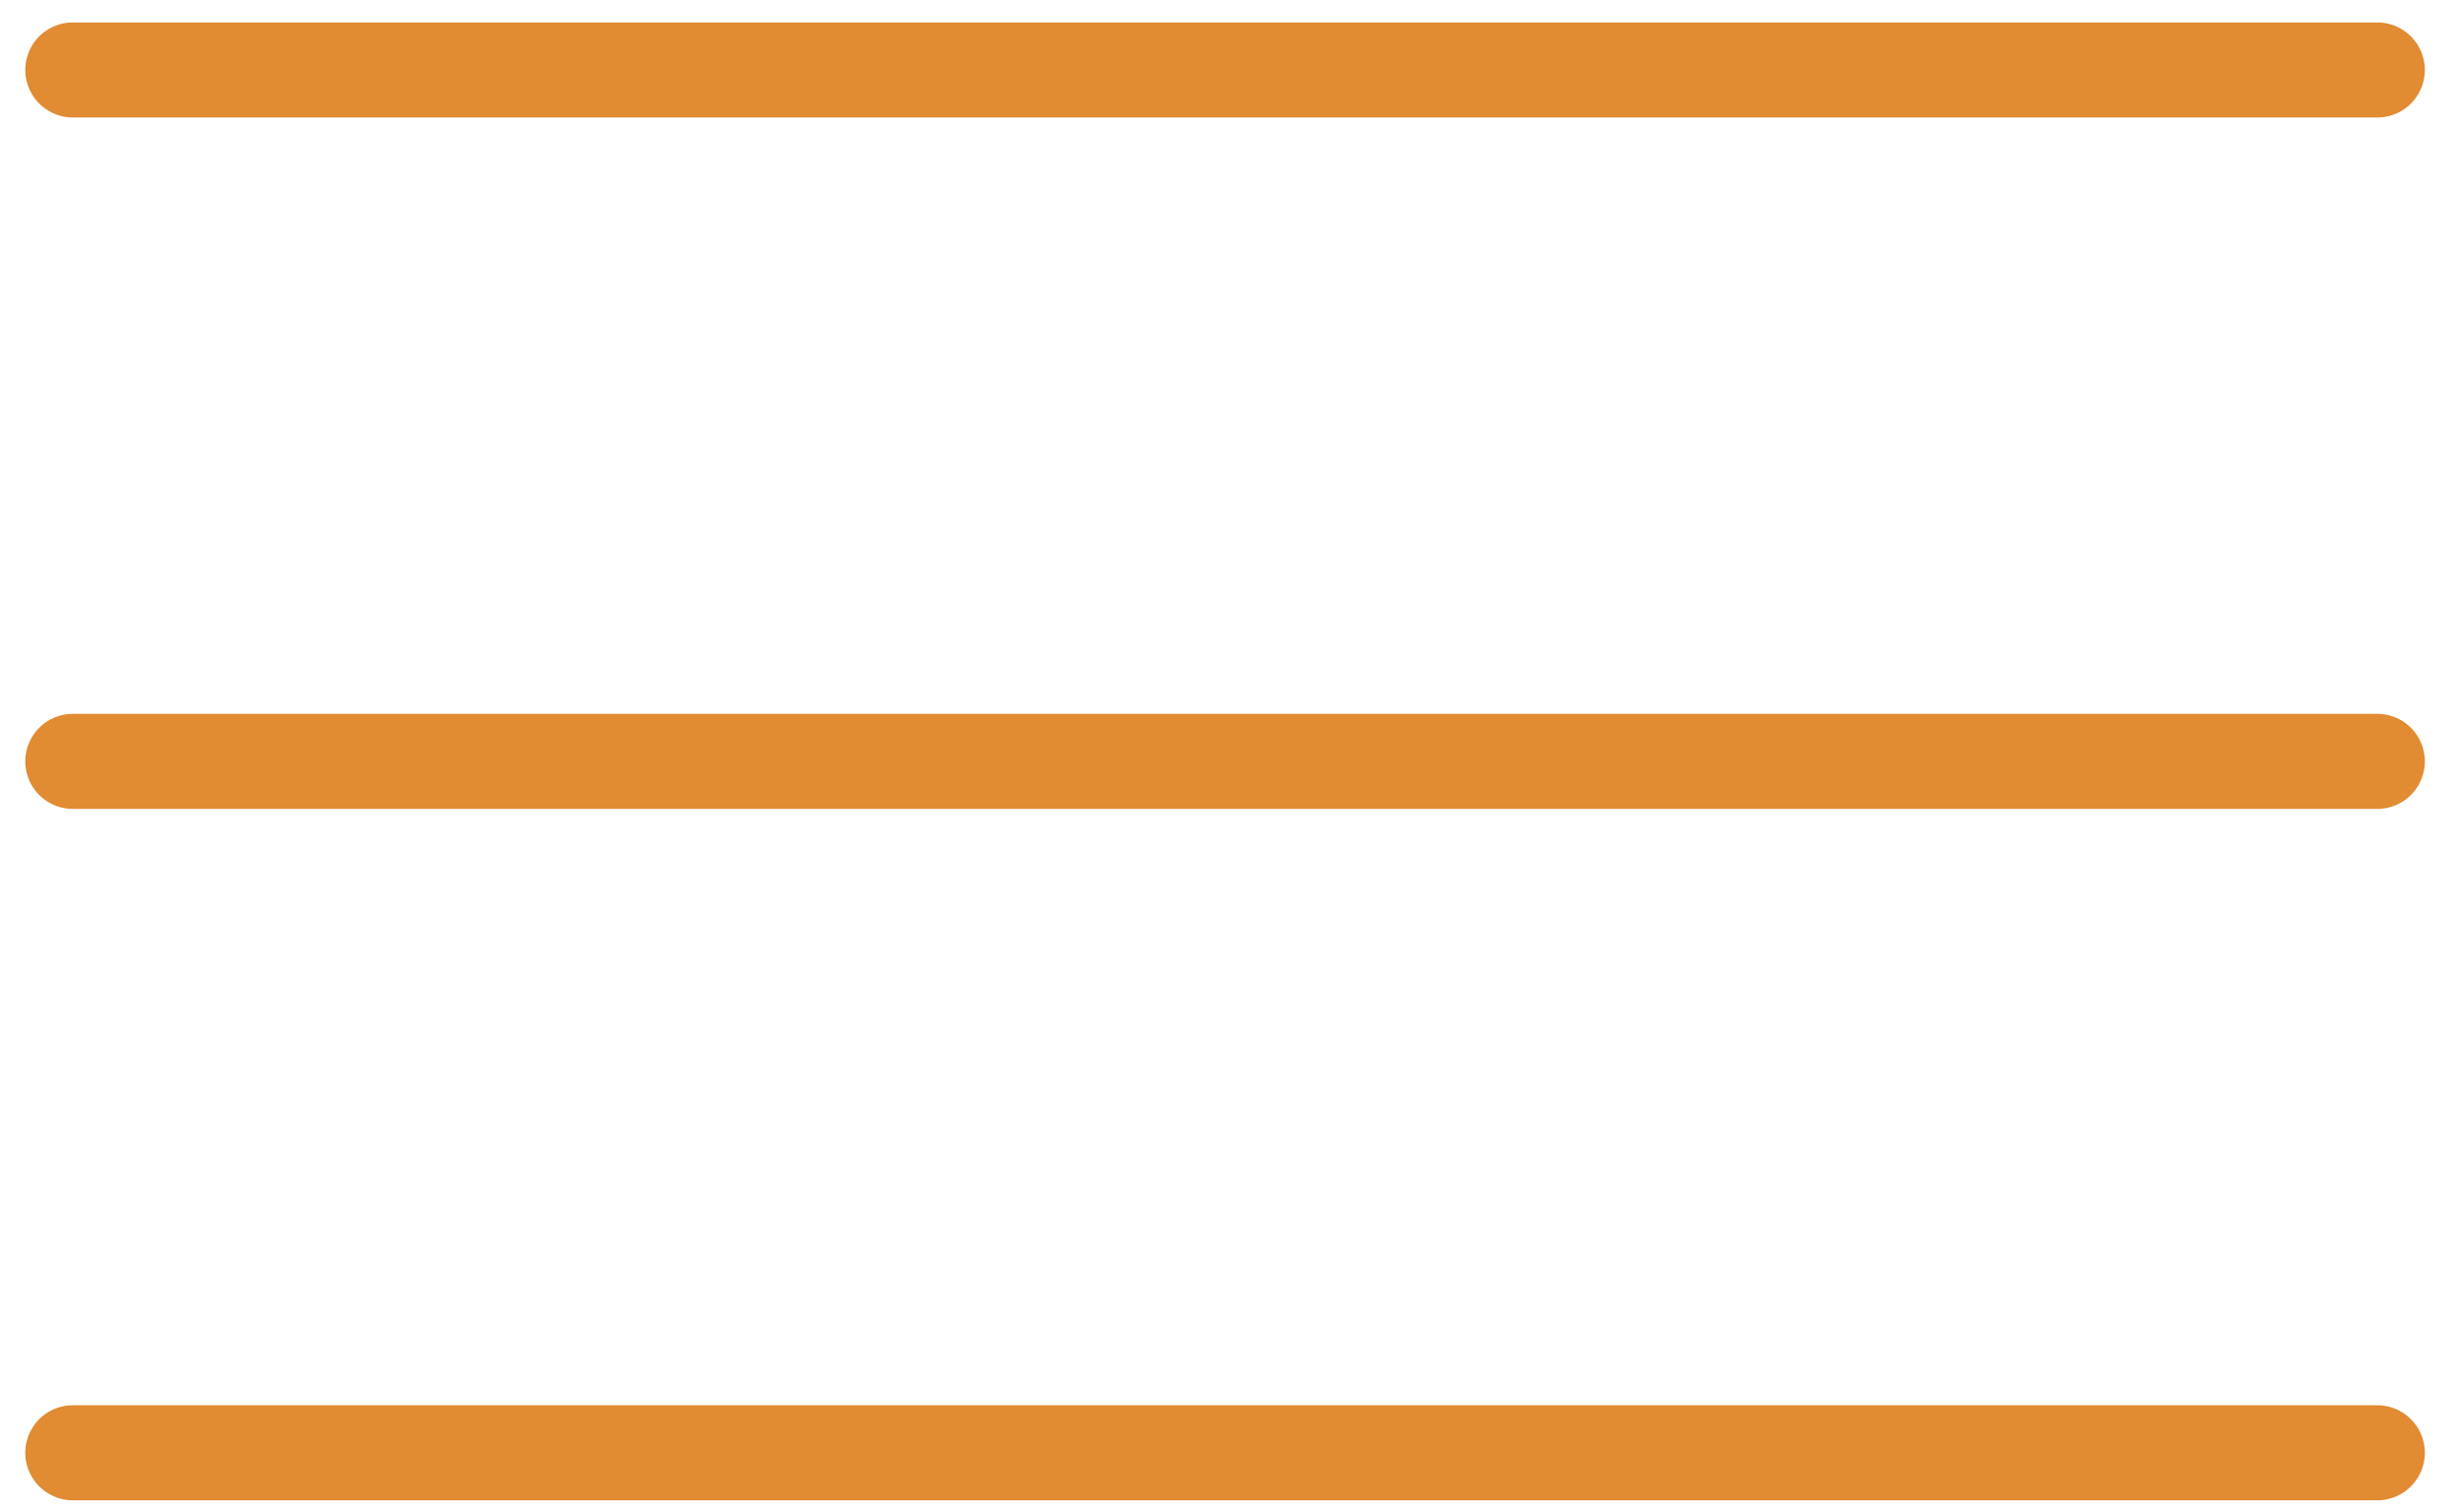
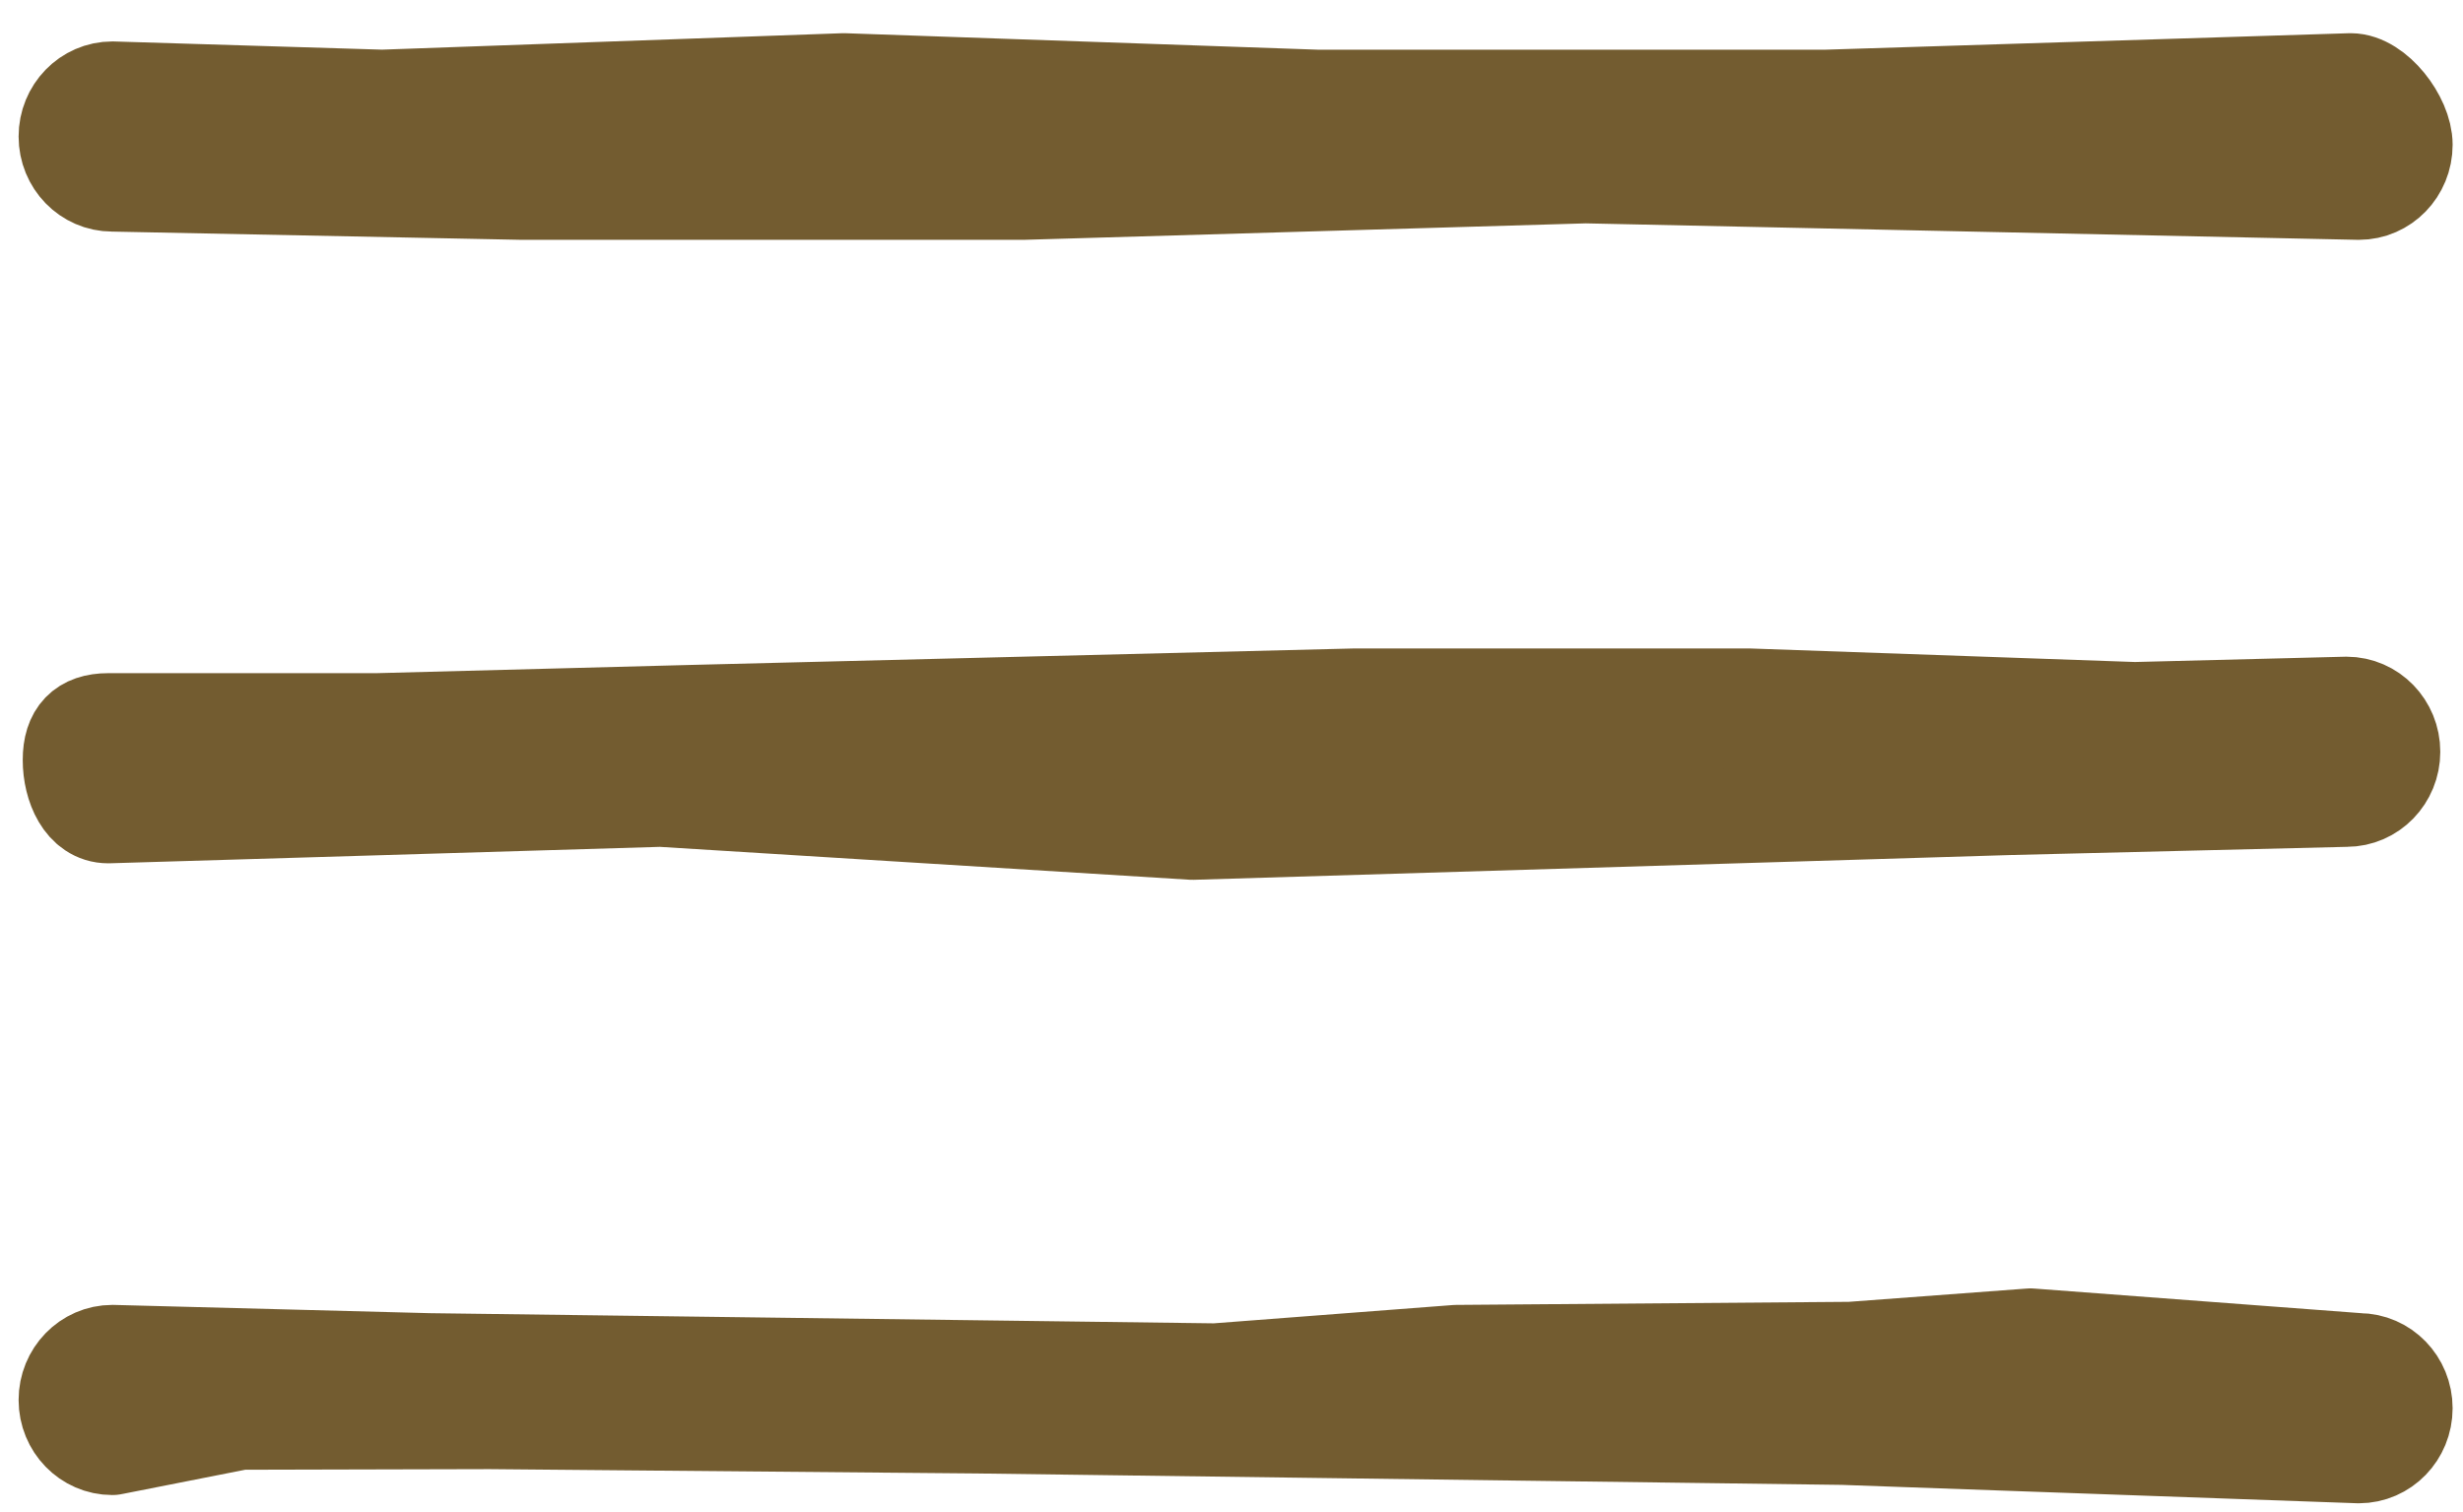
- <svg xmlns="http://www.w3.org/2000/svg" width="158mm" height="97mm" version="1.1" viewBox="0 0 158 97" xmlnsSvg="http://www.w3.org/2000/svg">
-   <g fill="#e18b33" stroke="#e18b33" stroke-linecap="round" stroke-linejoin="round" stroke-width="6.1">
-     <path d="m4.671 4.489h147.83" />
-     <path d="m4.671 48.851h147.83" />
-     <path d="m4.671 93.212h147.83" />
-   </g>
+ <svg xmlns="http://www.w3.org/2000/svg" width="158mm" height="97mm" version="1.1" viewBox="0 0 158 97" xmlnsSvg="http://www.w3.org/2000/svg" id="svg7917">
+   <defs id="defs7921" />
+   <path style="color:#000000;fill:#735c30;fill-opacity:1;stroke:#735c30;stroke-width:6.1;stroke-linecap:round;stroke-linejoin:round;stroke-opacity:1;-inkscape-stroke:none" d="m 7.206,5.709 c -1.637,-4.32e-4 -2.964,1.366 -2.963,3.051 6.28e-4,1.684 1.327,3.049 2.963,3.049 l 26.281,0.529 h 32.144 l 36.085,-1.058 49.608,1.058 c 1.635,-6.45e-4 2.961,-1.365 2.961,-3.049 4.2e-4,-1.684 -1.855,-4.108 -3.491,-4.109 L 117.155,6.238 H 84.482 L 54.133,5.18 24.52,6.238 Z" id="path7927" />
+   <path style="color:#000000;fill:#735c30;stroke:#735c30;stroke-width:6.1;stroke-linecap:round;stroke-linejoin:round;-inkscape-stroke:none;stroke-opacity:1;fill-opacity:1" d="m 7.206,86.774 c -1.637,-4.31e-4 -2.964,1.366 -2.963,3.051 6.28e-4,1.684 1.327,3.049 2.963,3.049 l 8.223,-1.623 15.99,-0.039 31.305,0.278 55.519,0.733 33.08,1.18 c 1.635,-6.46e-4 2.961,-1.365 2.961,-3.049 4.2e-4,-1.684 -1.325,-3.05 -2.961,-3.051 l -21.069,-1.587 -11.53,0.861 -25.298,0.198 -15.472,1.183 -50.431,-0.653 z" id="path7927-3" />
+   <path style="color:#000000;fill:#735c30;fill-opacity:1;stroke:#735c30;stroke-width:6.1;stroke-linecap:round;stroke-linejoin:round;stroke-opacity:1;-inkscape-stroke:none" d="m 6.942,46.241 c -1.637,-4.31e-4 -2.435,0.837 -2.434,2.522 6.286e-4,1.684 0.798,3.578 2.434,3.578 l 35.437,-1.058 34.115,2.117 52.335,-1.587 21.703,-0.529 c 1.635,-6.46e-4 2.961,-1.365 2.961,-3.049 4.2e-4,-1.684 -1.325,-3.05 -2.961,-3.051 l -13.59,0.342 -24.782,-0.871 H 86.96 l -42.643,1.058 -20.159,0.529 z" id="path7927-0" />
</svg>
